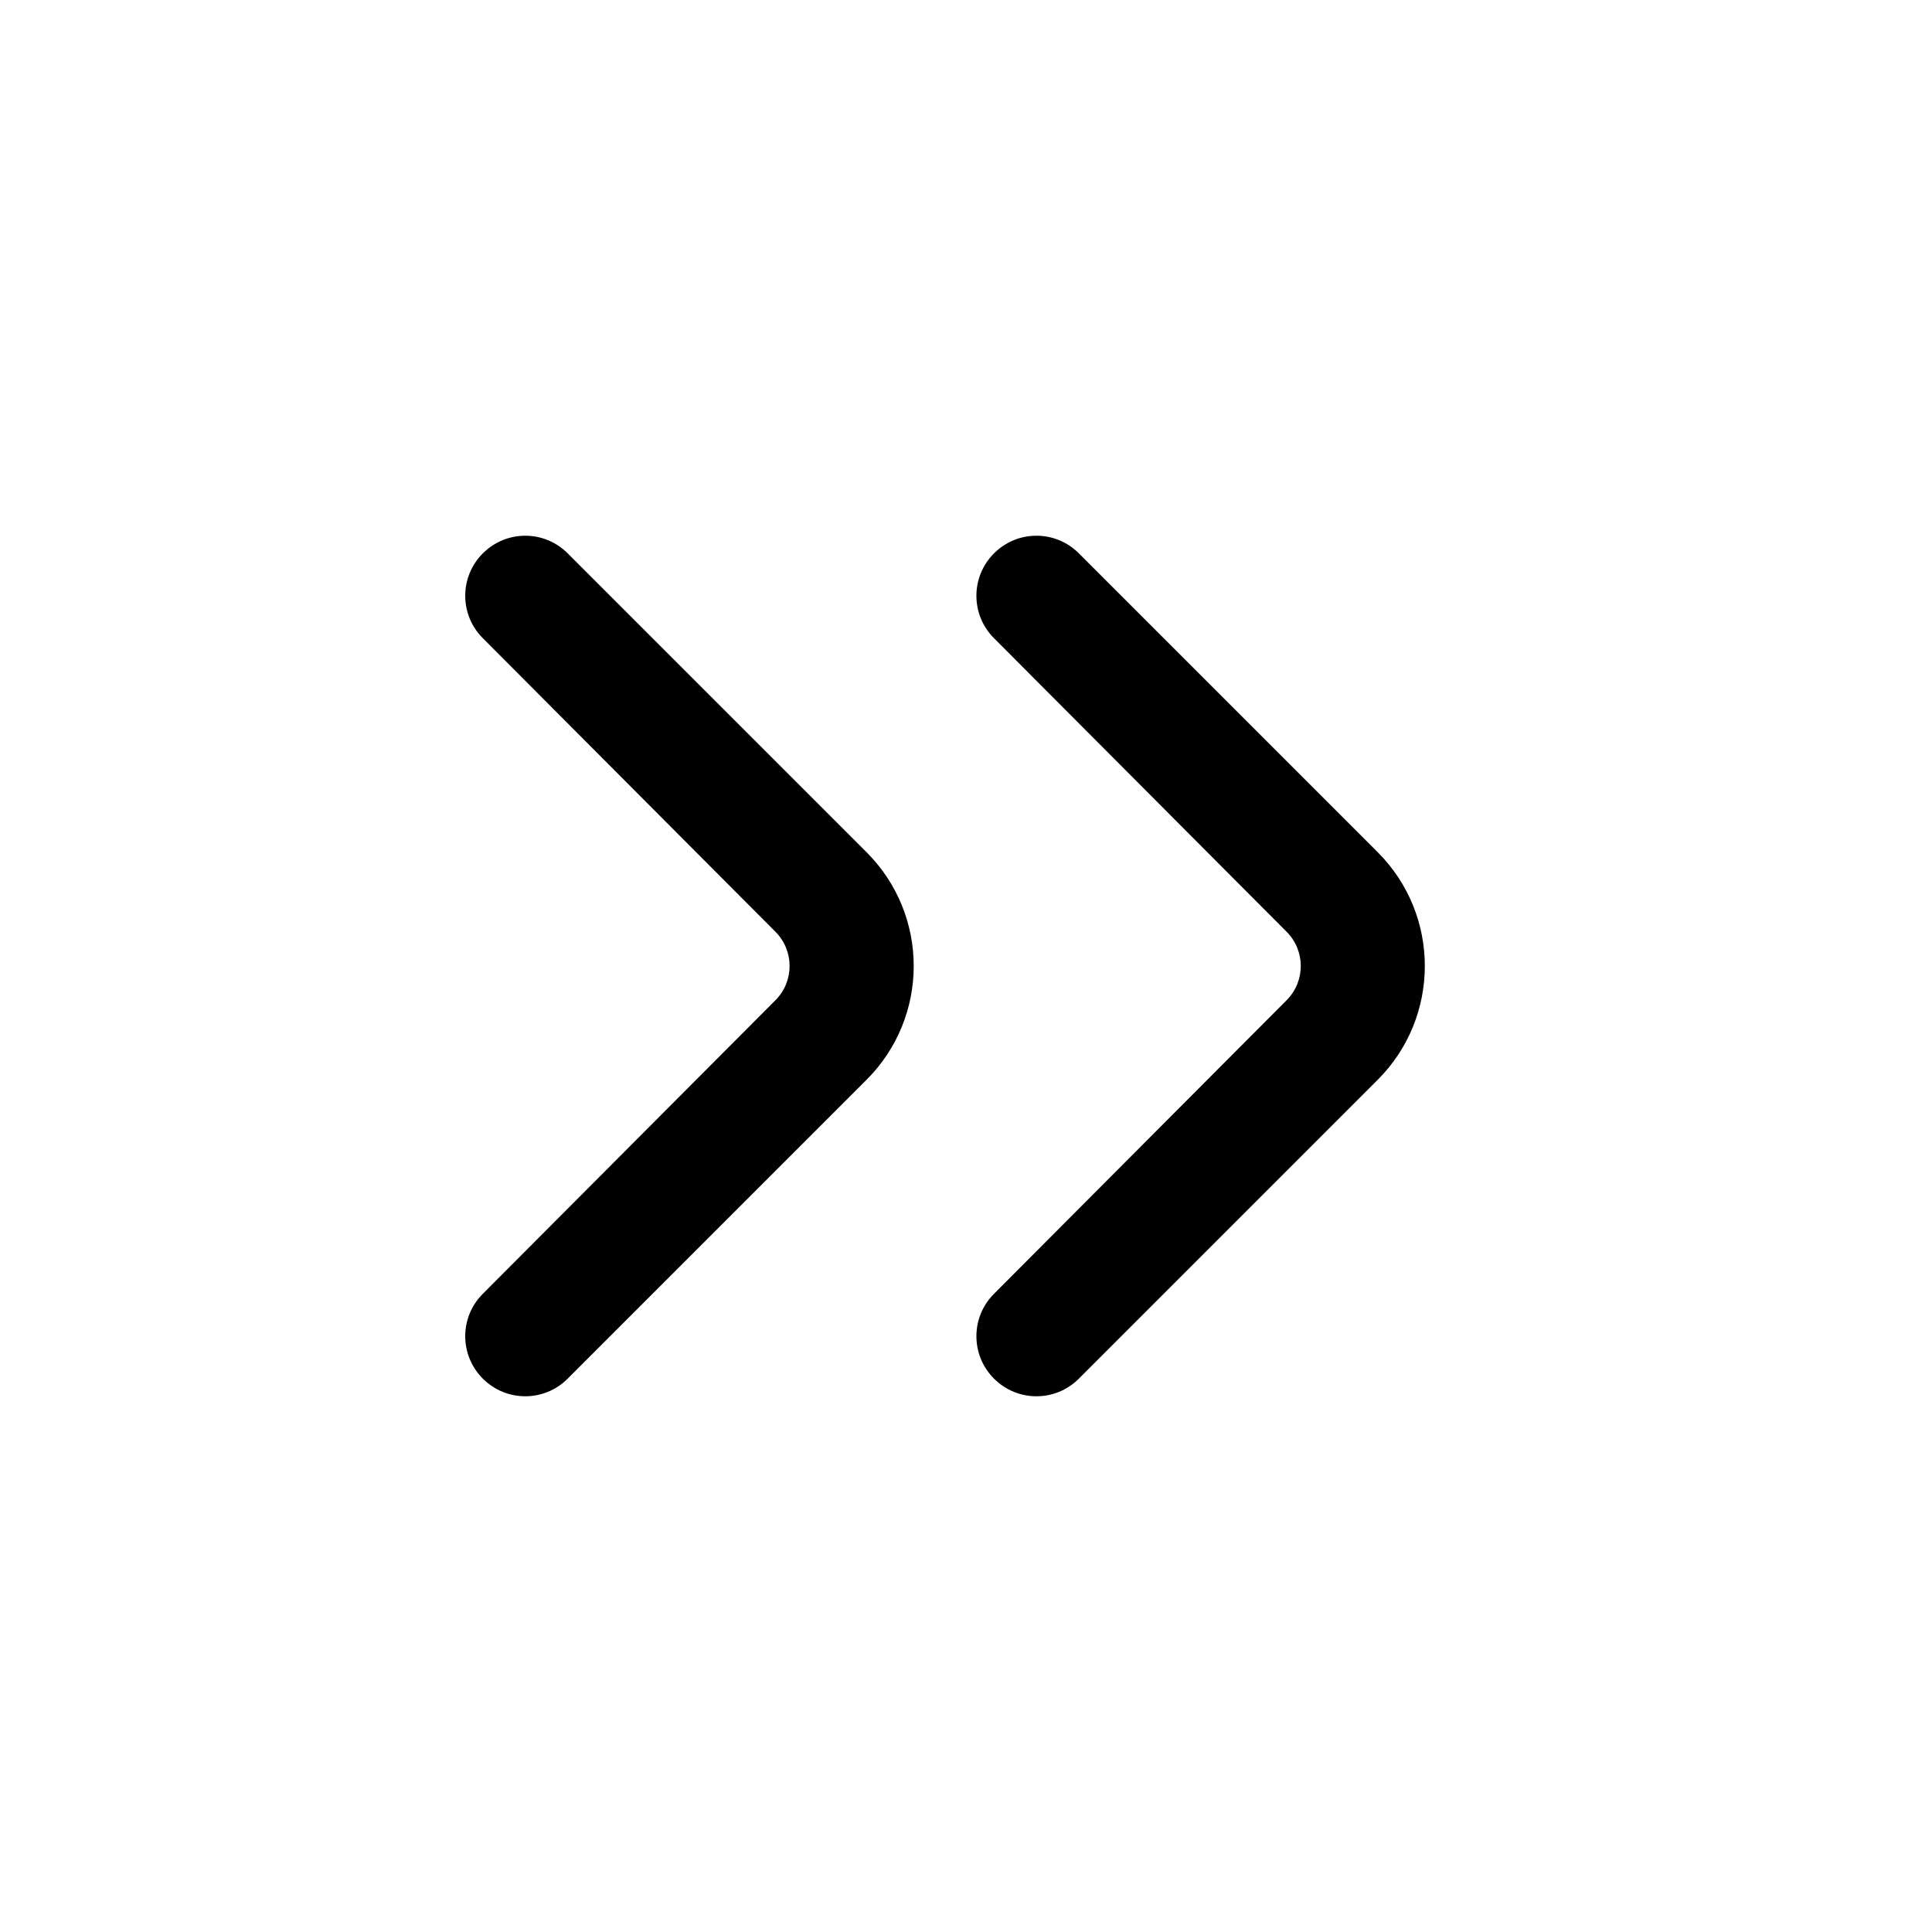
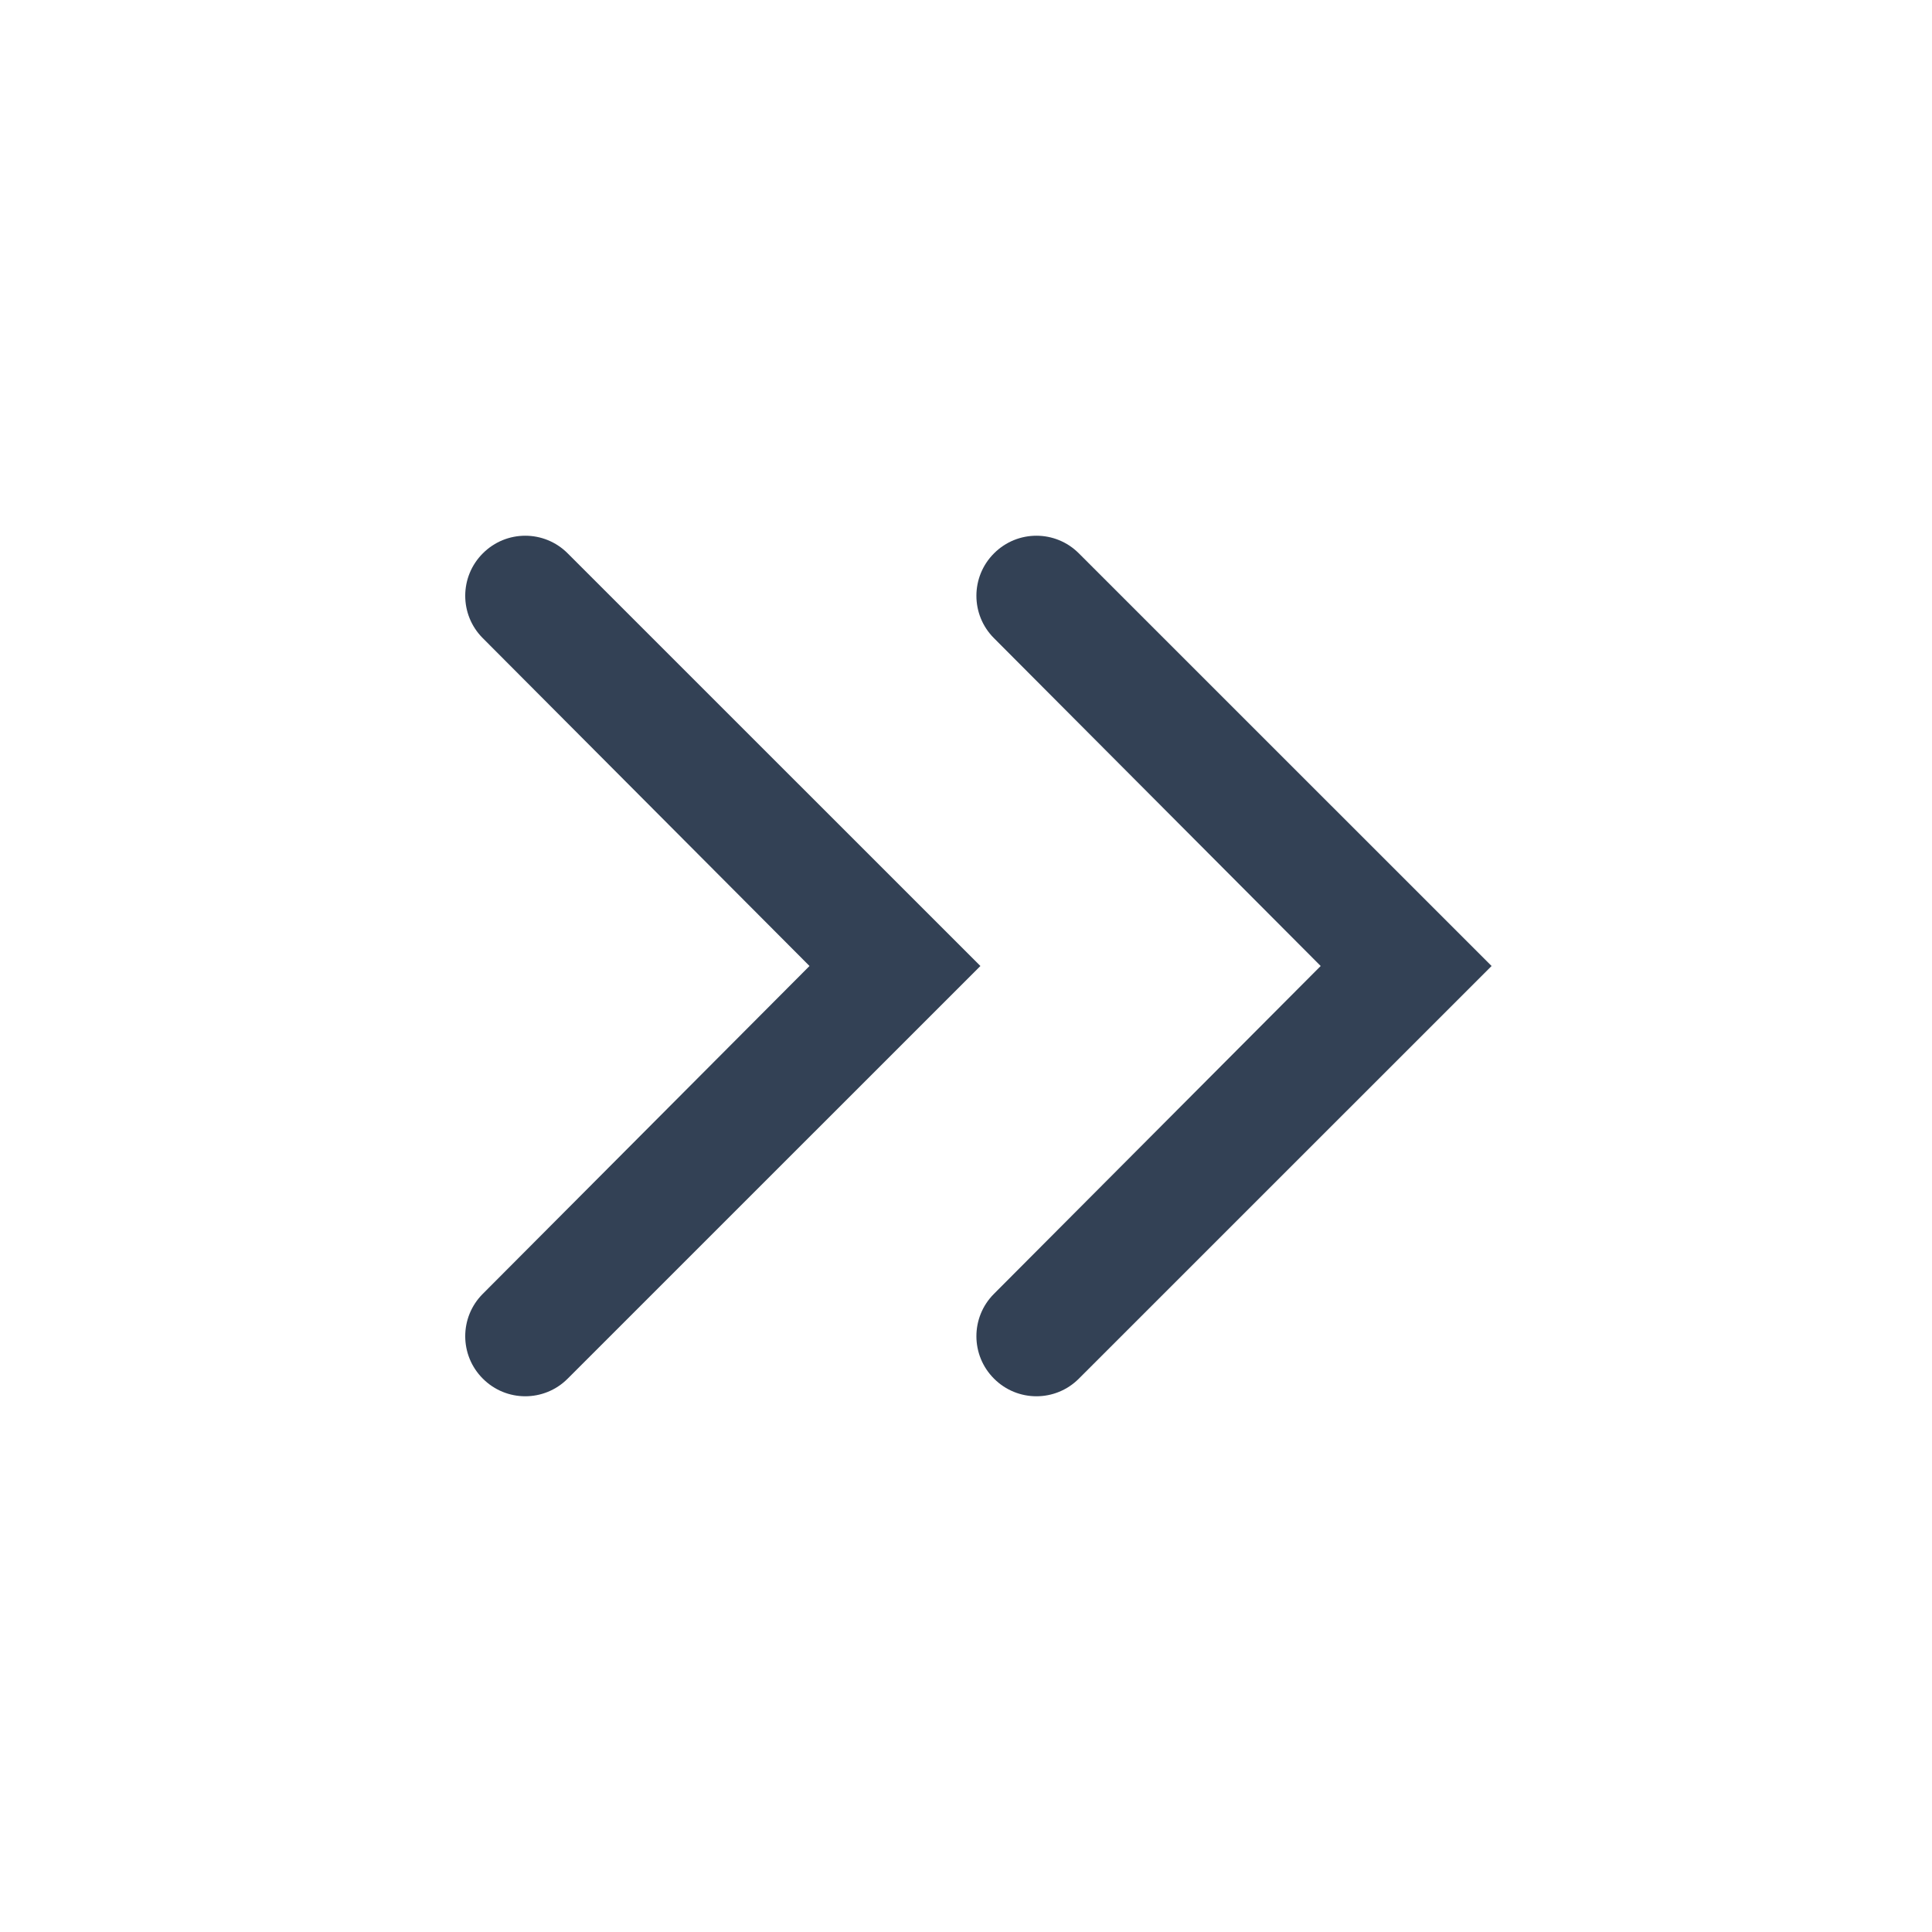
- <svg xmlns="http://www.w3.org/2000/svg" width="24" height="24" viewBox="0 0 24 24">
-   <mask id="mask0_129_2814" style="mask-type:alpha" maskUnits="userSpaceOnUse" x="0" y="0" width="24" height="24">
-     <rect width="24" height="24" />
+ <svg xmlns="http://www.w3.org/2000/svg" width="24" height="24" viewBox="0 0 24 24" fill="#334155">
+   <mask id="mask0_407_5712" style="mask-type:alpha" maskUnits="userSpaceOnUse" x="0" y="0" width="24" height="24">
+     <rect width="24" height="24" fill="#D9D9D9" />
  </mask>
-   <g mask="url(#mask0_129_2814)">
-     <path d="M9.634 12.424C9.867 12.189 9.867 11.811 9.634 11.576L5.997 7.927C5.706 7.636 5.707 7.164 5.998 6.874C6.289 6.582 6.761 6.582 7.052 6.874L10.764 10.586C11.546 11.367 11.546 12.633 10.764 13.414L7.052 17.126C6.761 17.418 6.289 17.418 5.998 17.126C5.707 16.836 5.706 16.364 5.997 16.073L9.634 12.424ZM15.984 12.424C16.217 12.189 16.217 11.811 15.984 11.576L12.347 7.927C12.056 7.636 12.057 7.164 12.348 6.874C12.639 6.582 13.111 6.582 13.402 6.874L17.114 10.586C17.895 11.367 17.895 12.633 17.114 13.414L13.402 17.126C13.111 17.418 12.639 17.418 12.348 17.126C12.057 16.836 12.056 16.364 12.347 16.073L15.984 12.424Z" />
+   <g mask="url(#mask0_407_5712)">
+     <path d="M10.056 12L5.997 7.927C5.706 7.636 5.707 7.164 5.998 6.874C6.289 6.582 6.761 6.582 7.052 6.874L12.179 12L7.052 17.126C6.761 17.418 6.289 17.418 5.998 17.126C5.707 16.836 5.706 16.364 5.997 16.073L10.056 12ZM16.406 12L12.347 7.927C12.056 7.636 12.057 7.164 12.348 6.874C12.639 6.582 13.111 6.582 13.402 6.874L18.529 12L13.402 17.126C13.111 17.418 12.639 17.418 12.348 17.126C12.057 16.836 12.056 16.364 12.347 16.073L16.406 12Z" />
  </g>
</svg>
